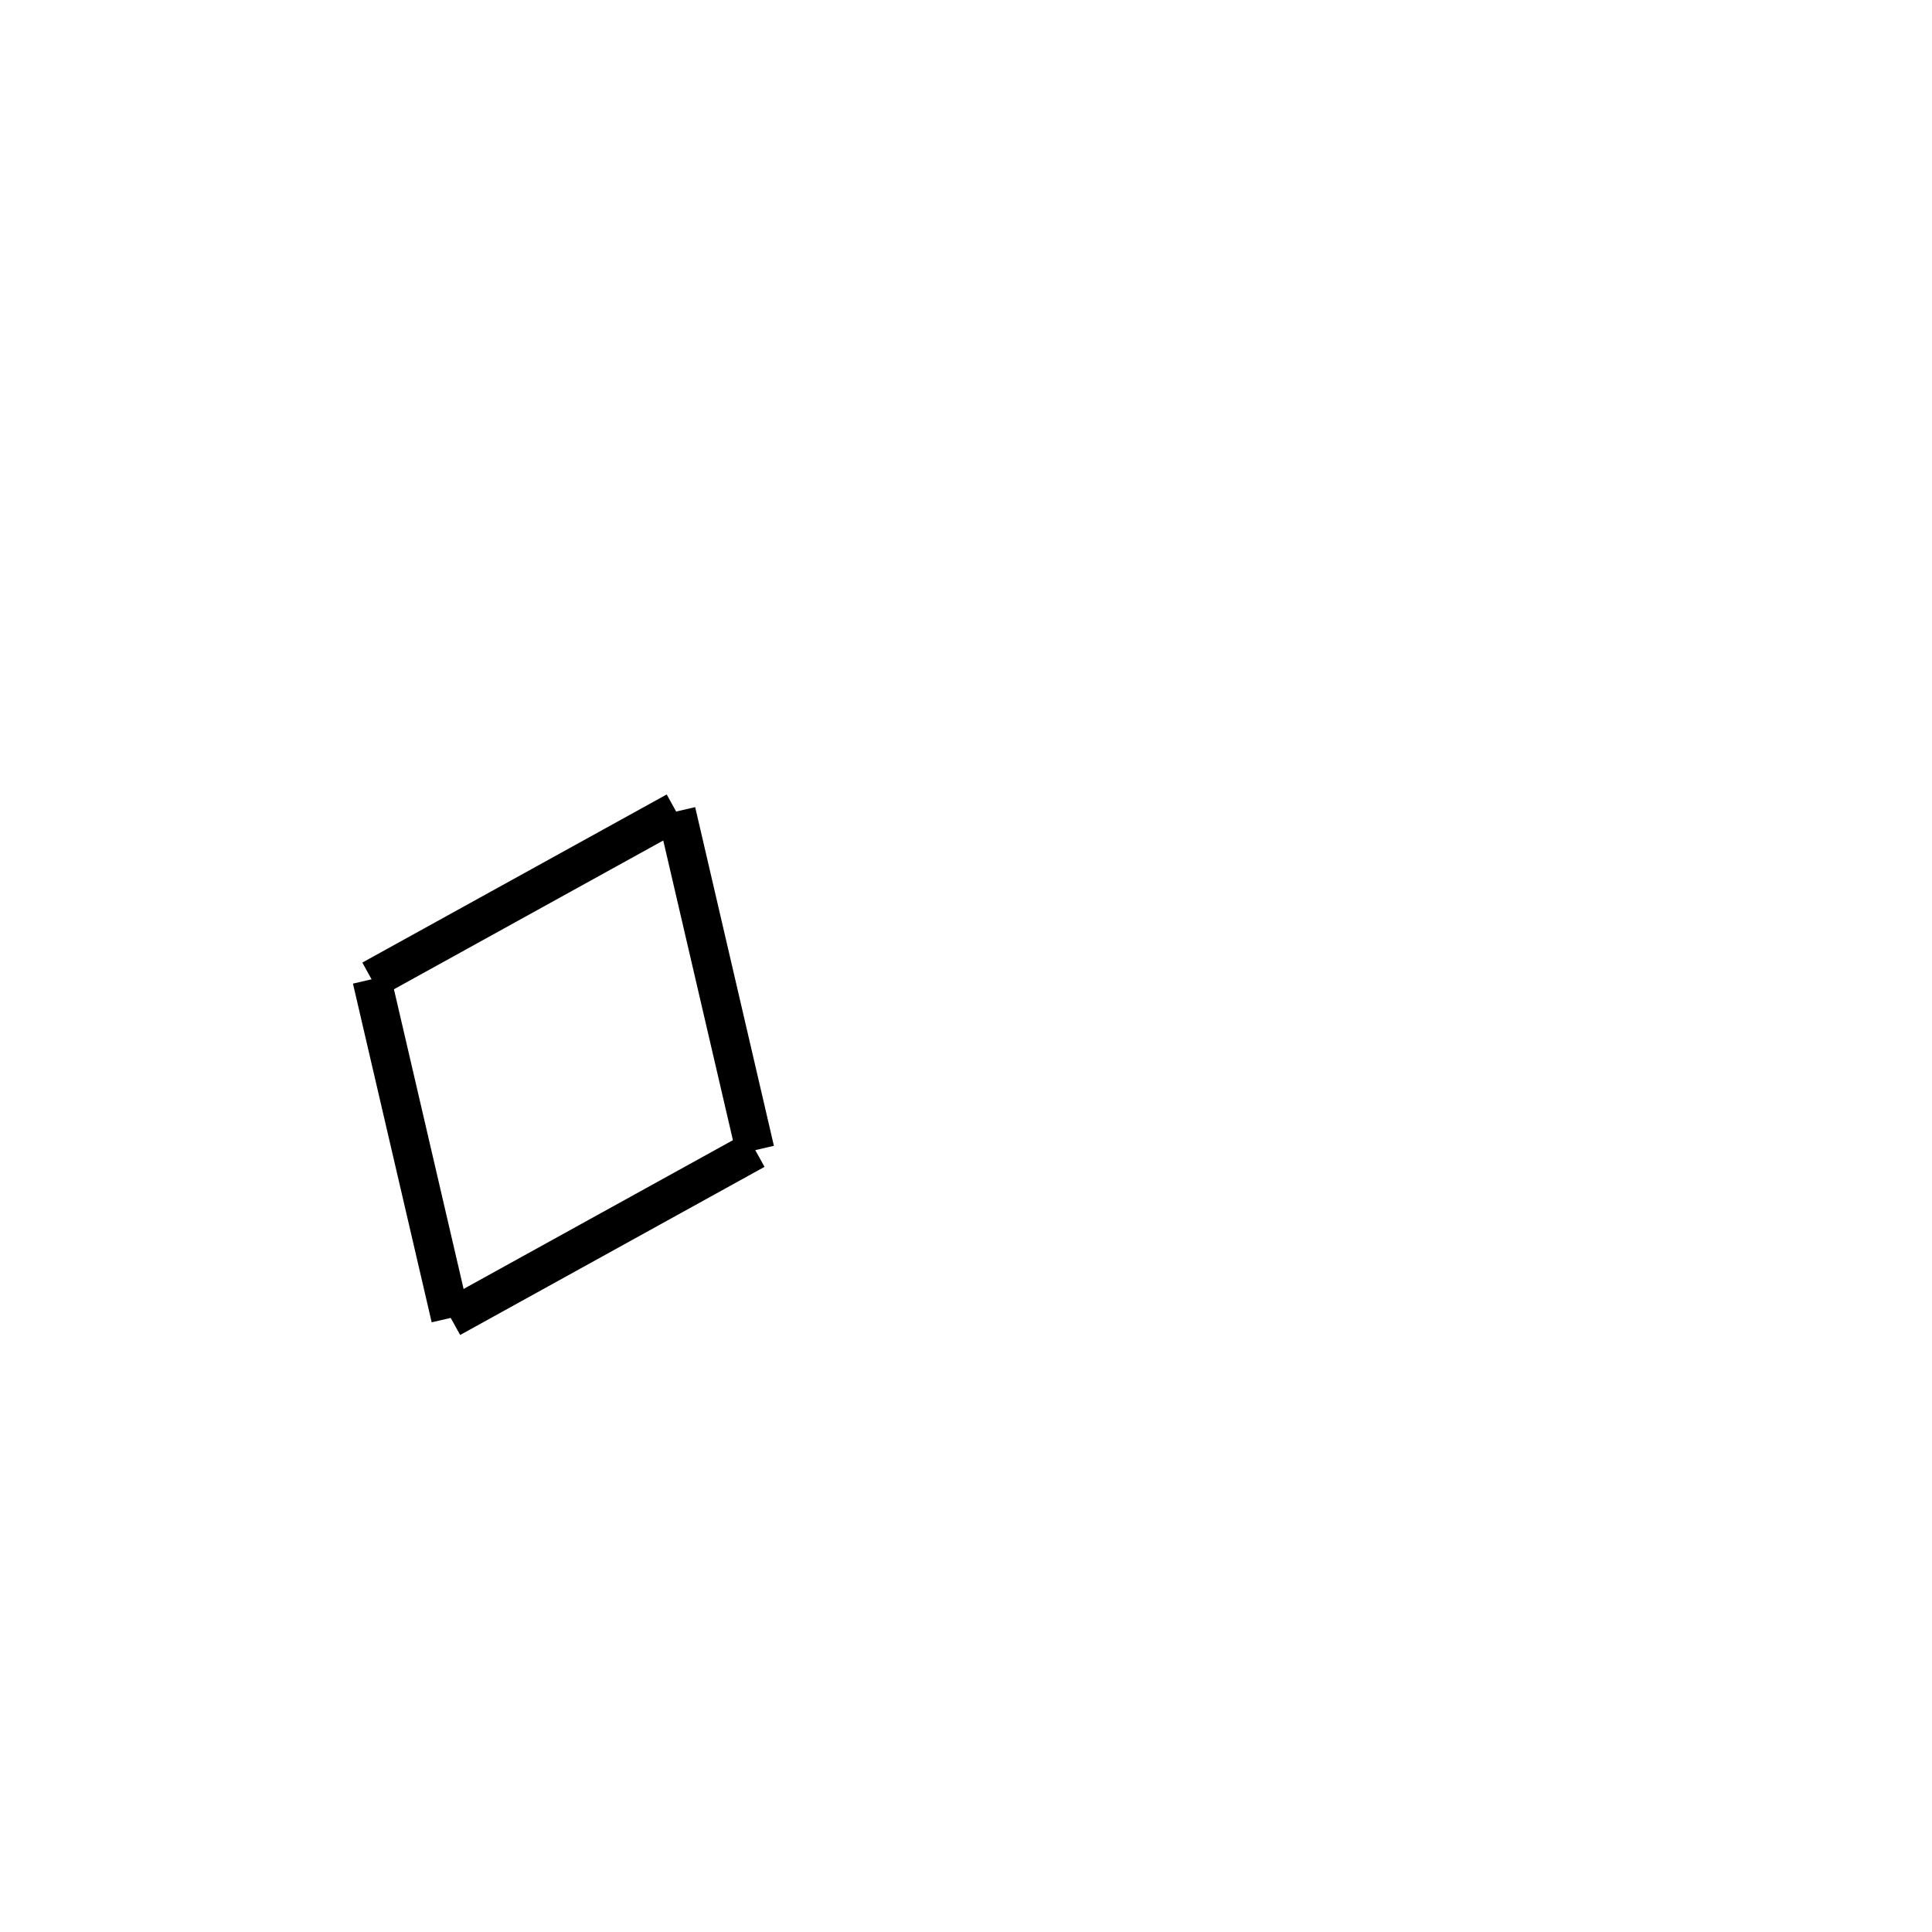
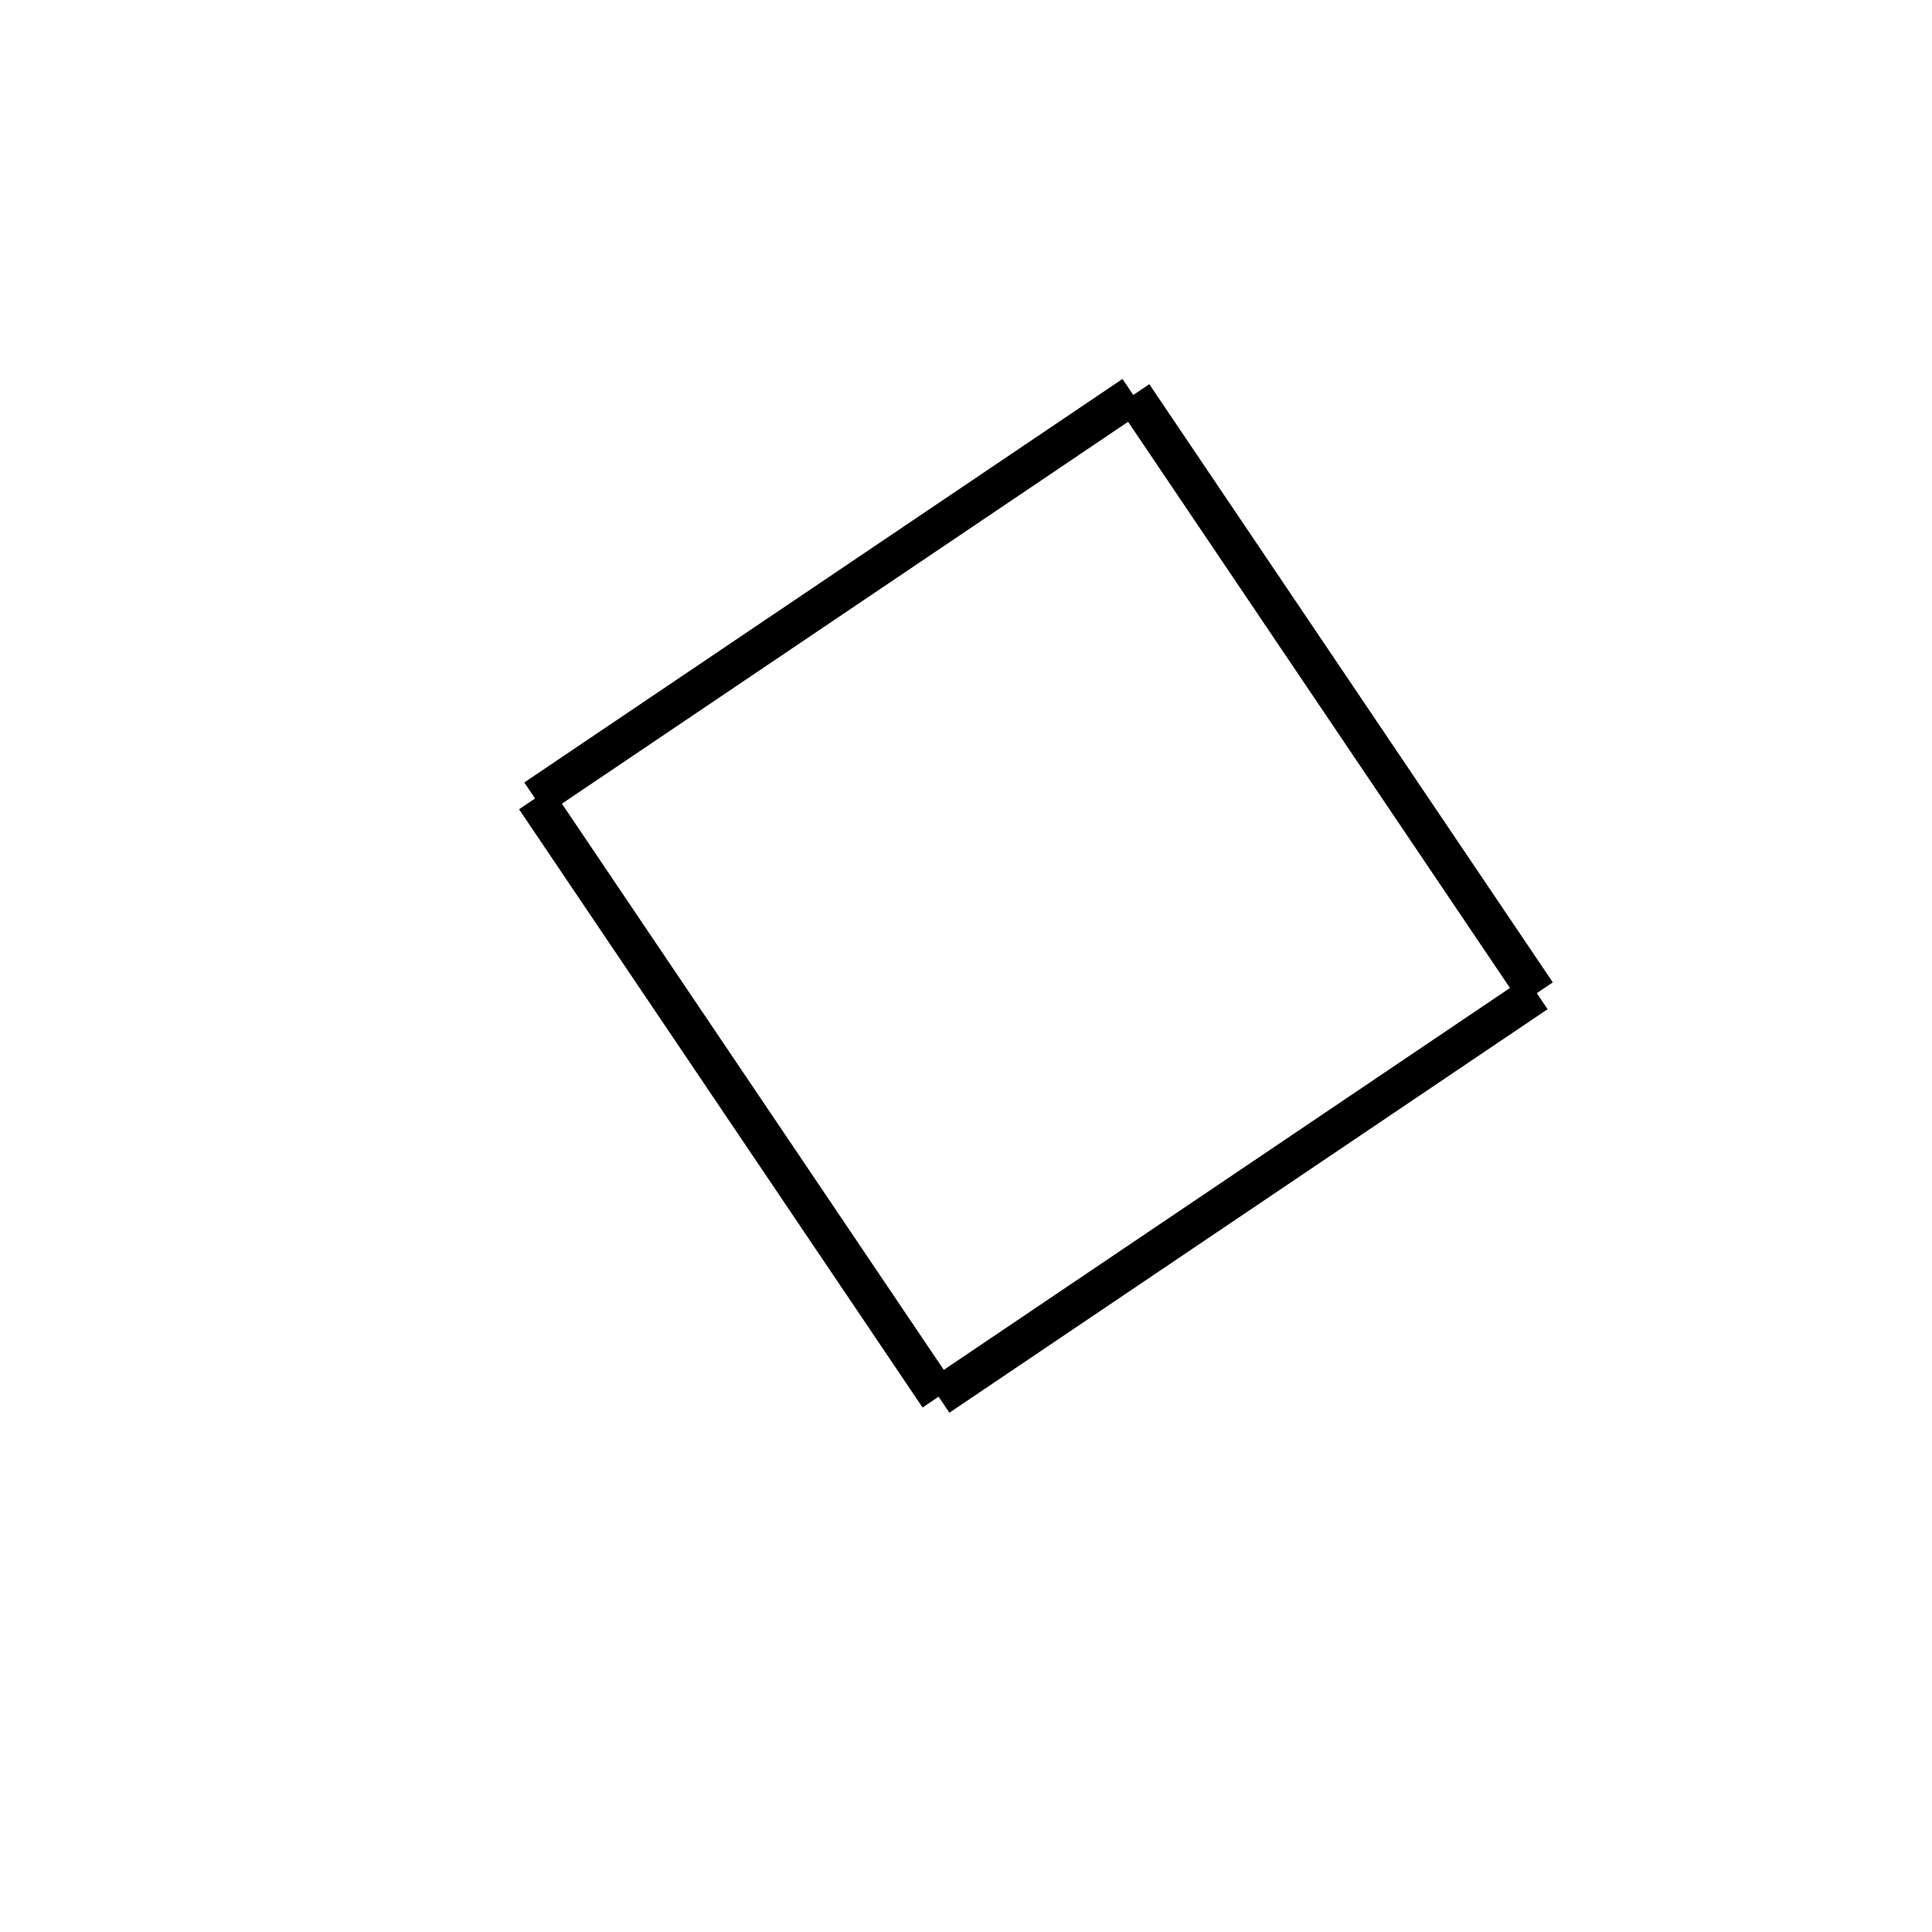
<svg xmlns="http://www.w3.org/2000/svg" height="100" width="100">
-   <line x1="39.088" y1="59.521" x2="23.334" y2="68.223" stroke-width="2" stroke="black" />
-   <line x1="23.318" y1="68.216" x2="19.243" y2="50.686" stroke-width="2" stroke="black" />
-   <line x1="34.992" y1="41.996" x2="19.238" y2="50.698" stroke-width="2" stroke="black" />
-   <line x1="39.083" y1="59.533" x2="35.008" y2="42.003" stroke-width="2" stroke="black" />
+   <line x1="58.659" y1="20.444" x2="79.544" y2="51.407" stroke-width="2" stroke="black" />
+   <line x1="79.544" y1="51.407" x2="48.581" y2="72.293" stroke-width="2" stroke="black" />
+   <line x1="27.696" y1="41.329" x2="48.581" y2="72.293" stroke-width="2" stroke="black" />
+   <line x1="58.659" y1="20.444" x2="27.696" y2="41.329" stroke-width="2" stroke="black" />
</svg>
